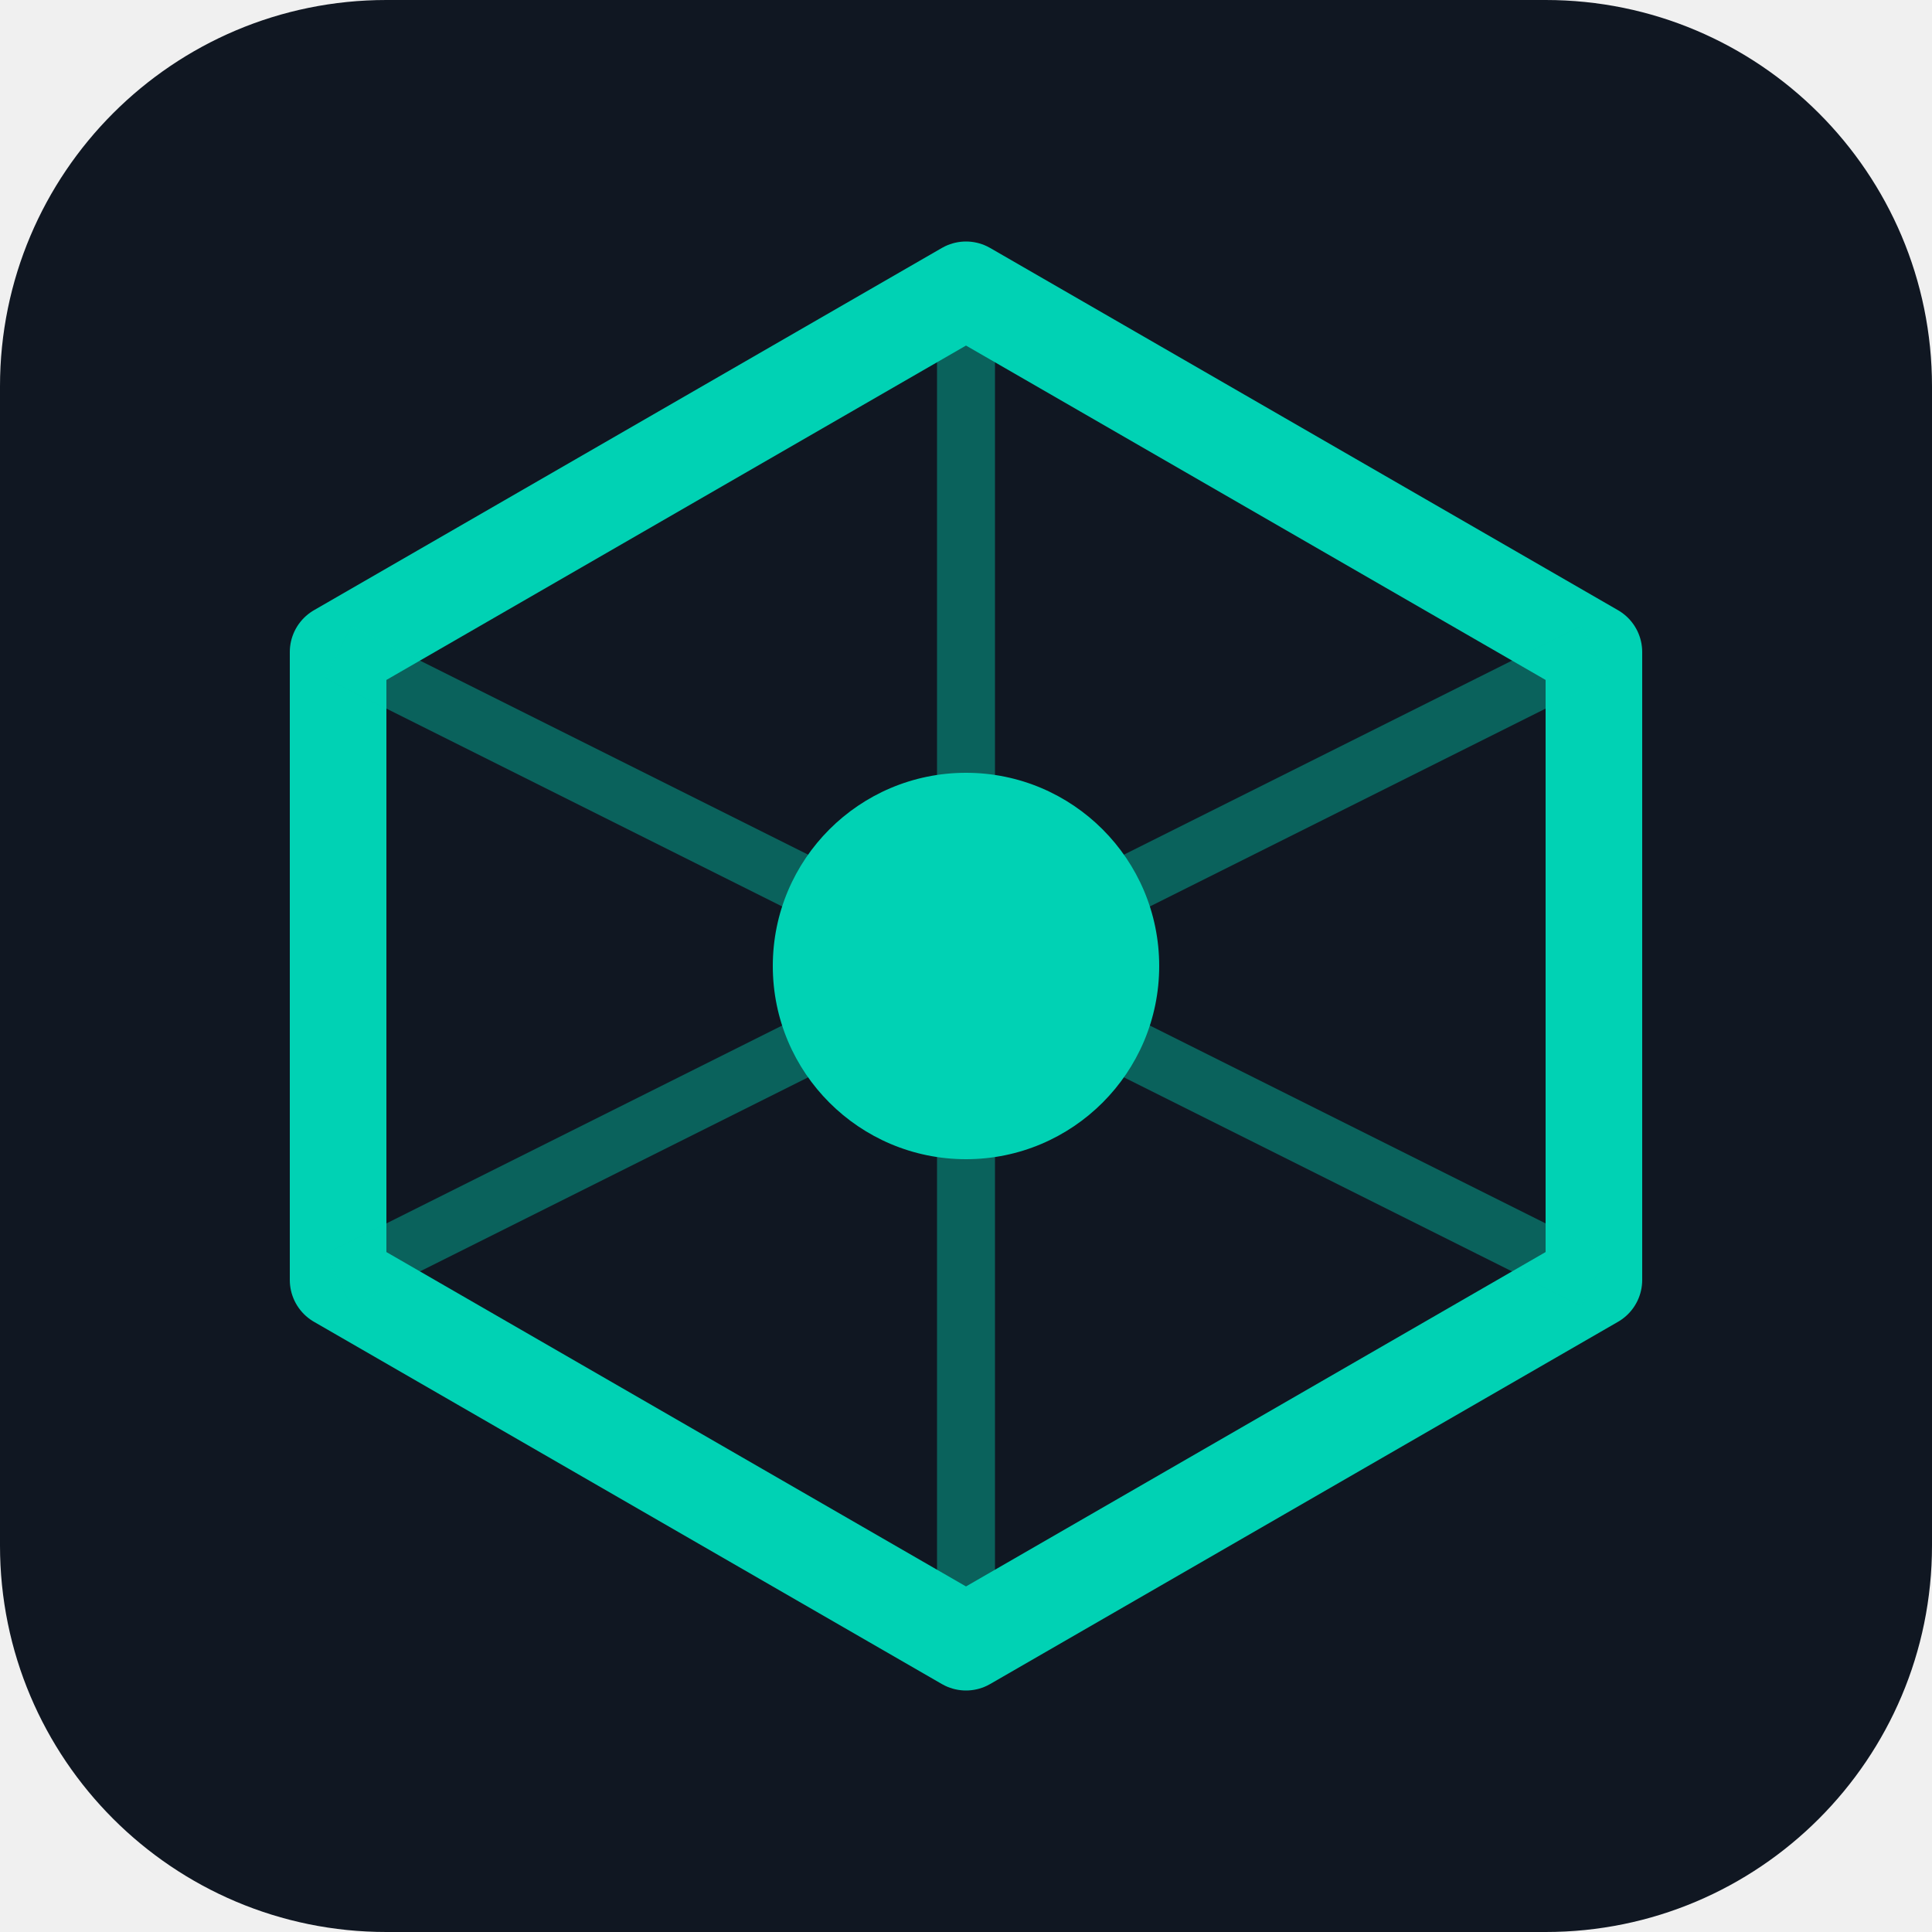
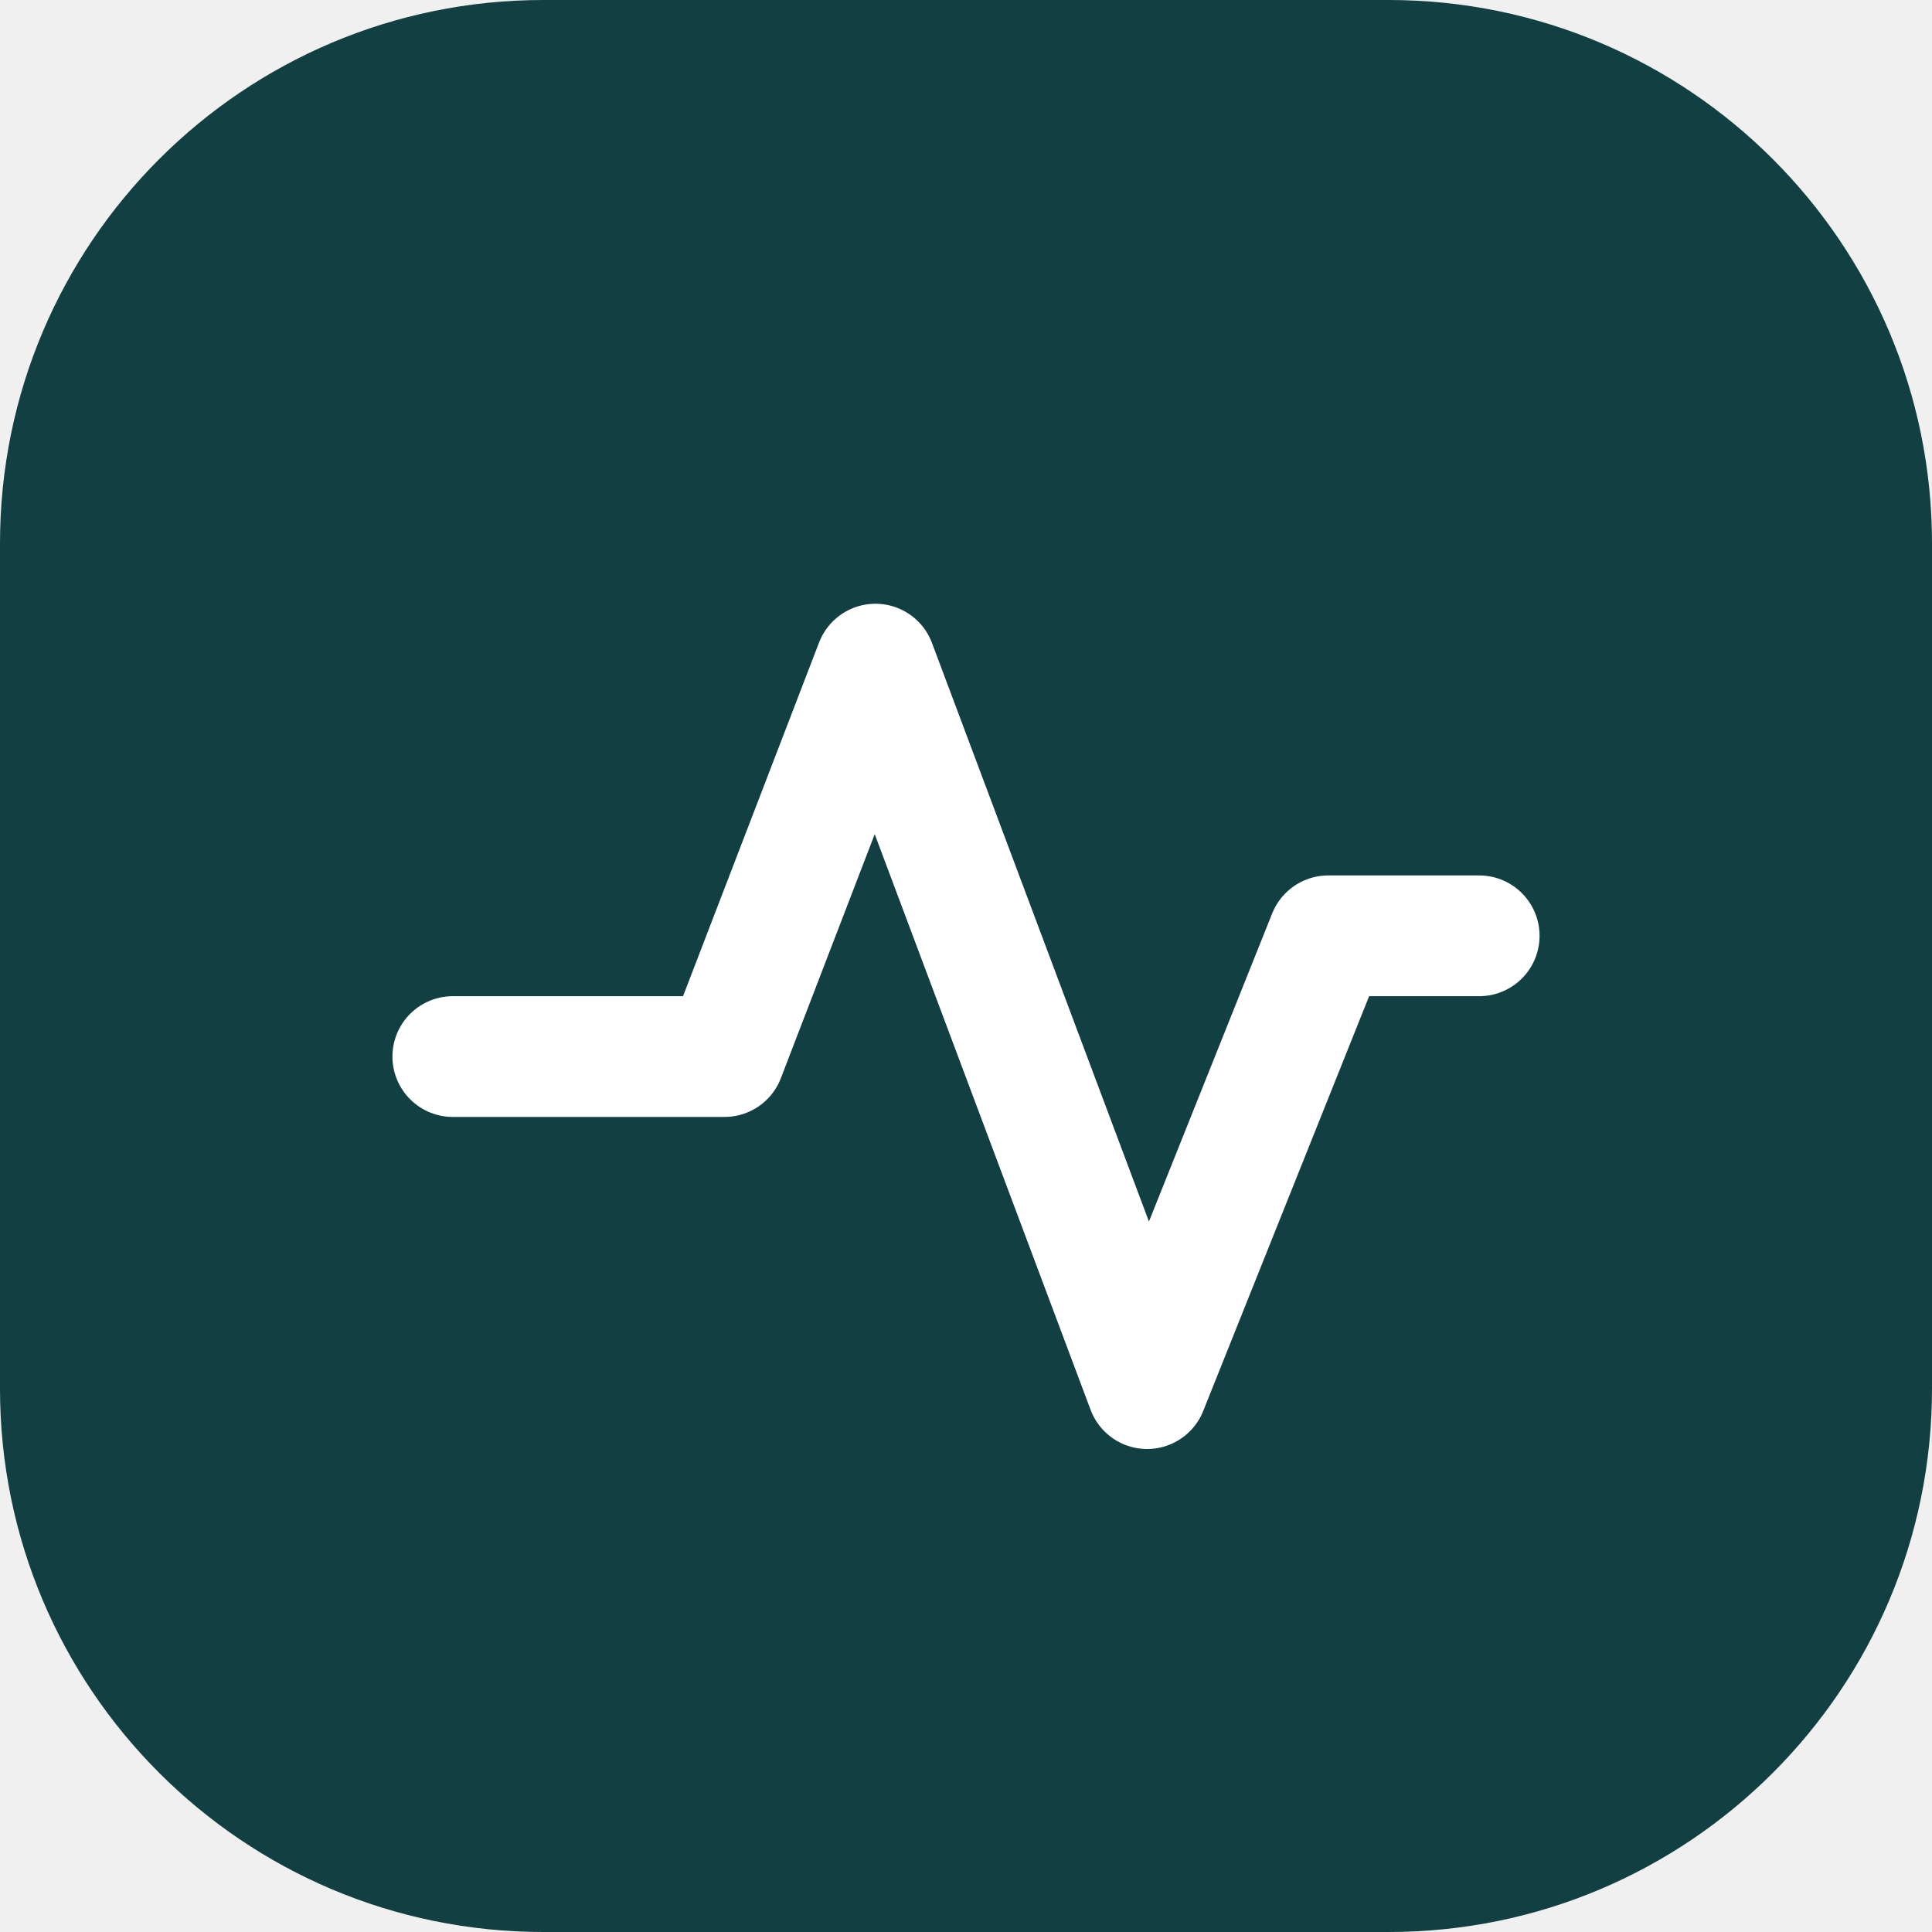
- <svg xmlns="http://www.w3.org/2000/svg" viewBox="0 0 40 40" fill="none">
-   <rect width="40" height="40" rx="8" fill="#101722" />
-   <path d="M20 6L33 13.5V26.5L20 34L7 26.5V13.5L20 6Z" stroke="#00d2b4" stroke-width="2" stroke-linejoin="round" />
-   <path d="M20 6V34M7 13.5L33 26.5M33 13.5L7 26.5" stroke="#00d2b4" stroke-width="1.2" stroke-opacity="0.4" />
-   <circle cx="20" cy="20" r="4" fill="#00d2b4" />
+ <svg xmlns="http://www.w3.org/2000/svg" viewBox="0 0 64 64">
+   <rect width="64" height="64" rx="18" fill="#113f42" />
+   <path d="M15 35h9l5-13 9 24 6-15h5" fill="none" stroke="#ffffff" stroke-width="4" stroke-linecap="round" stroke-linejoin="round" />
</svg>
